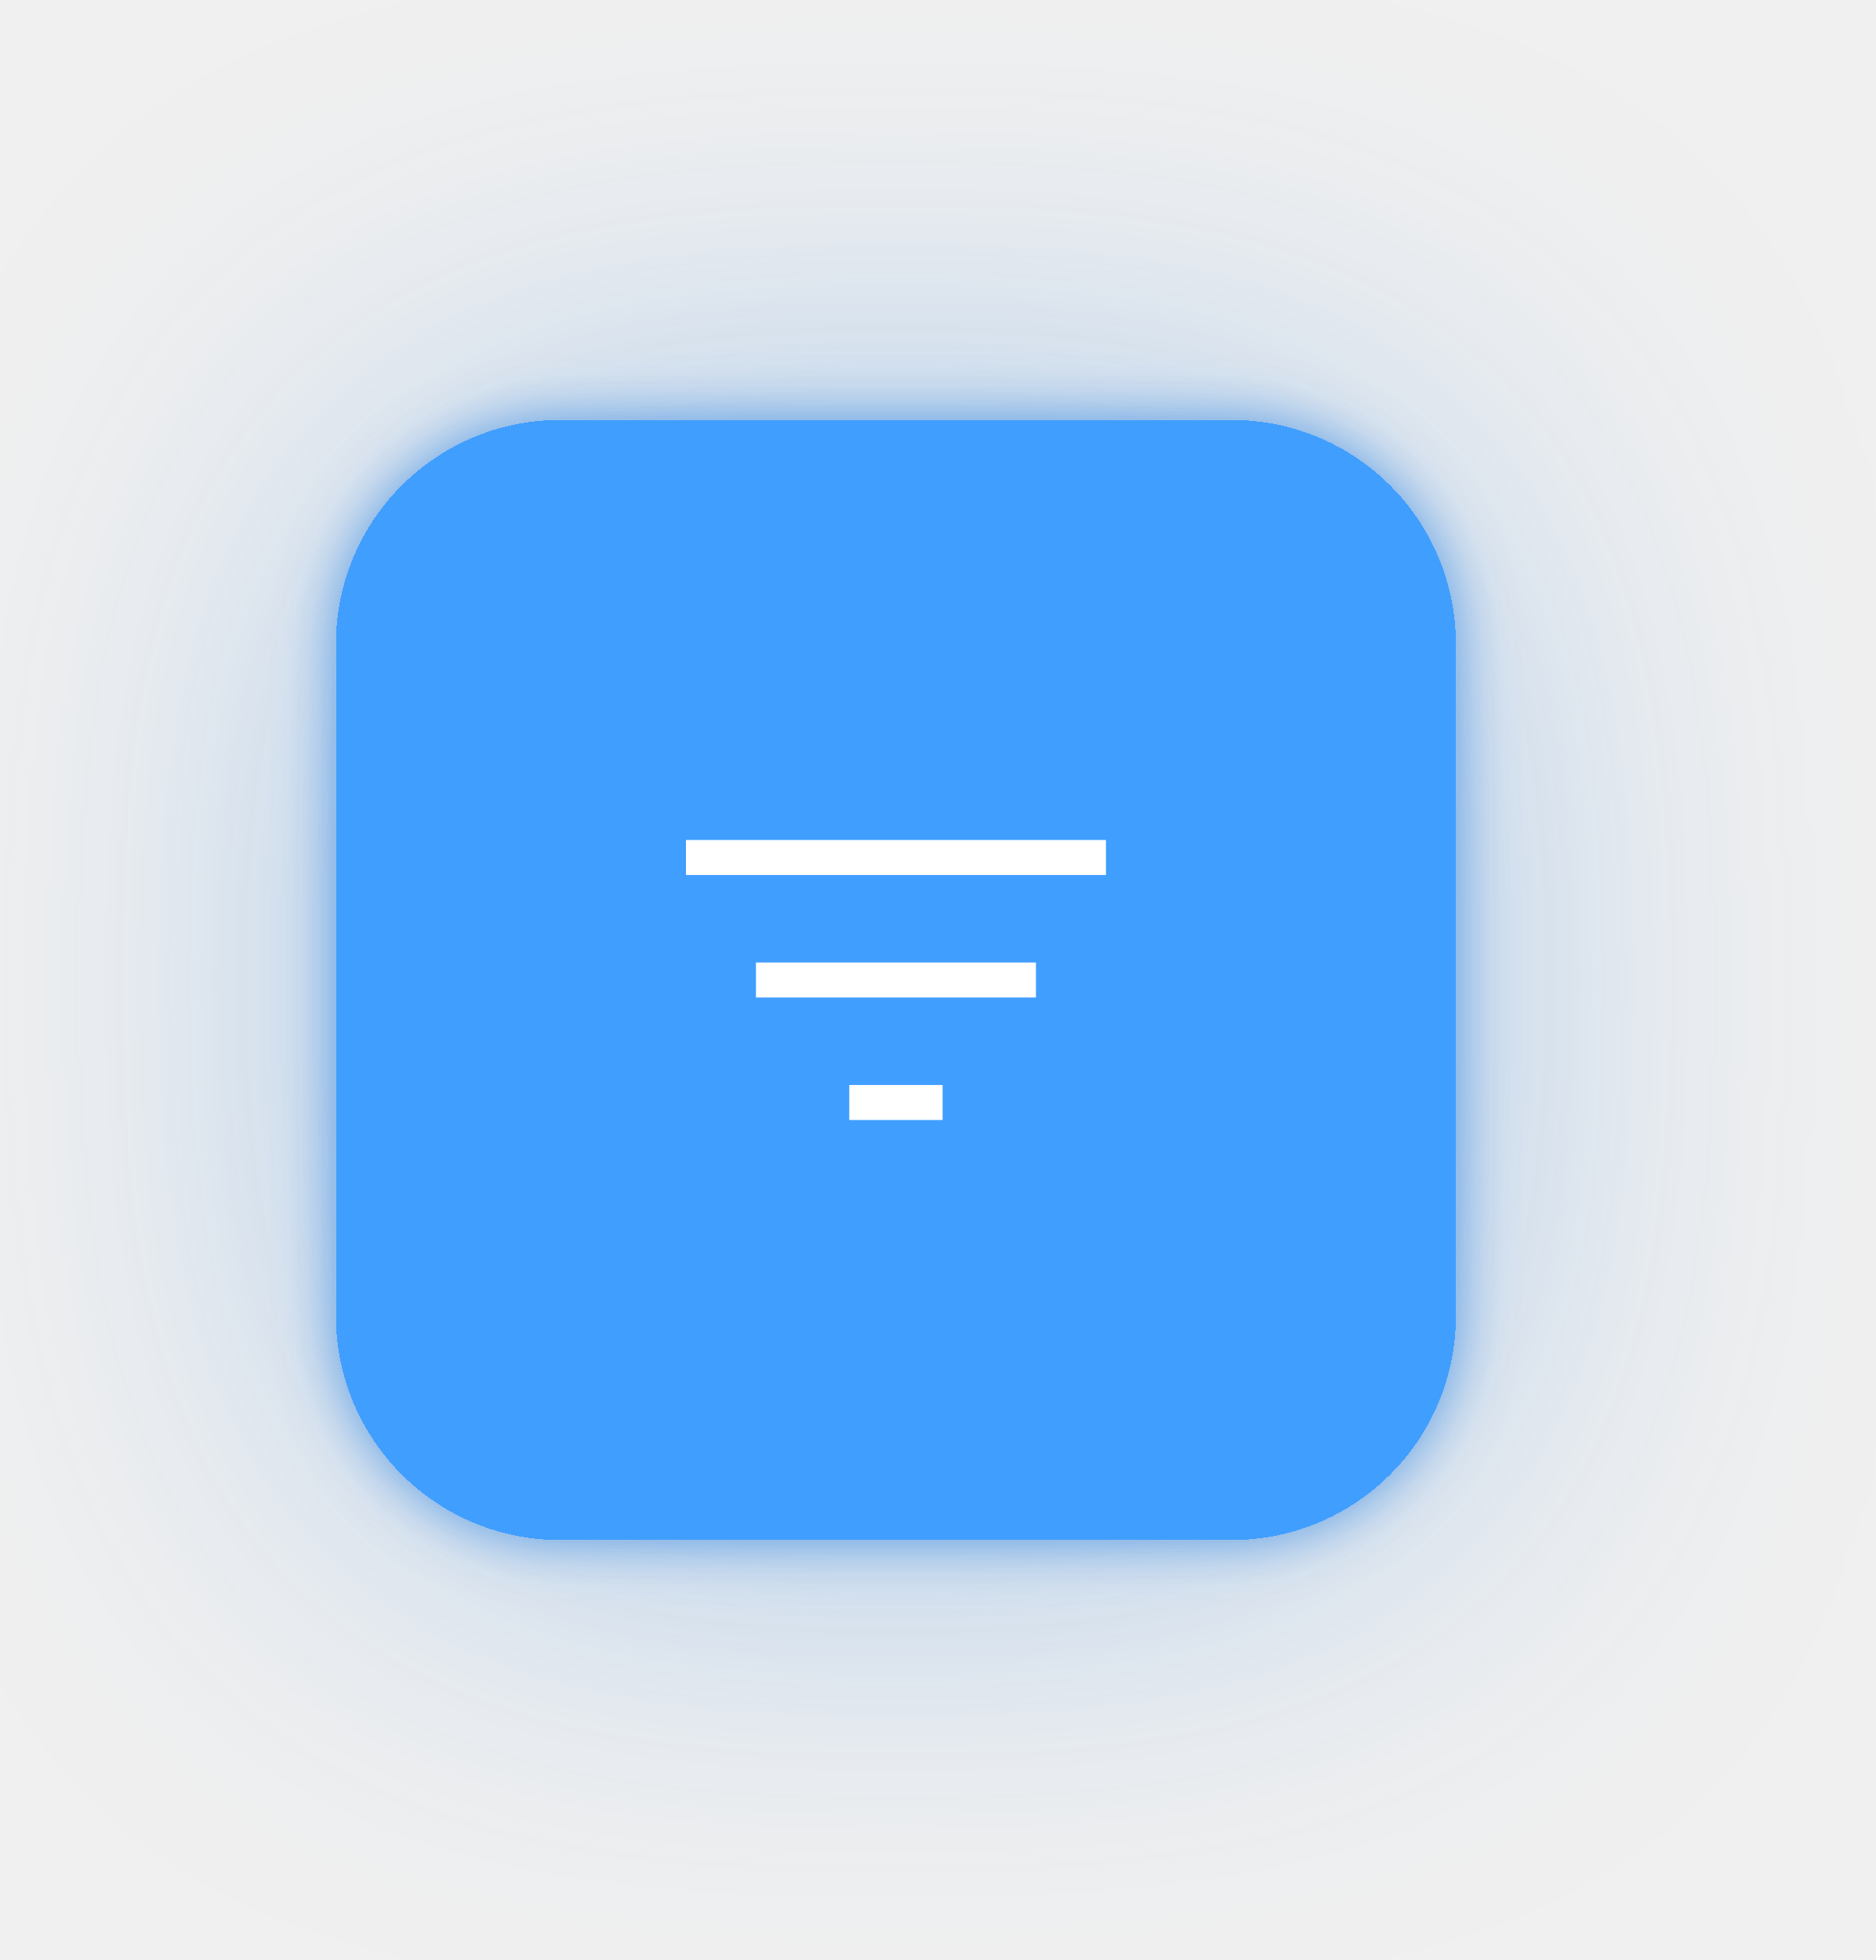
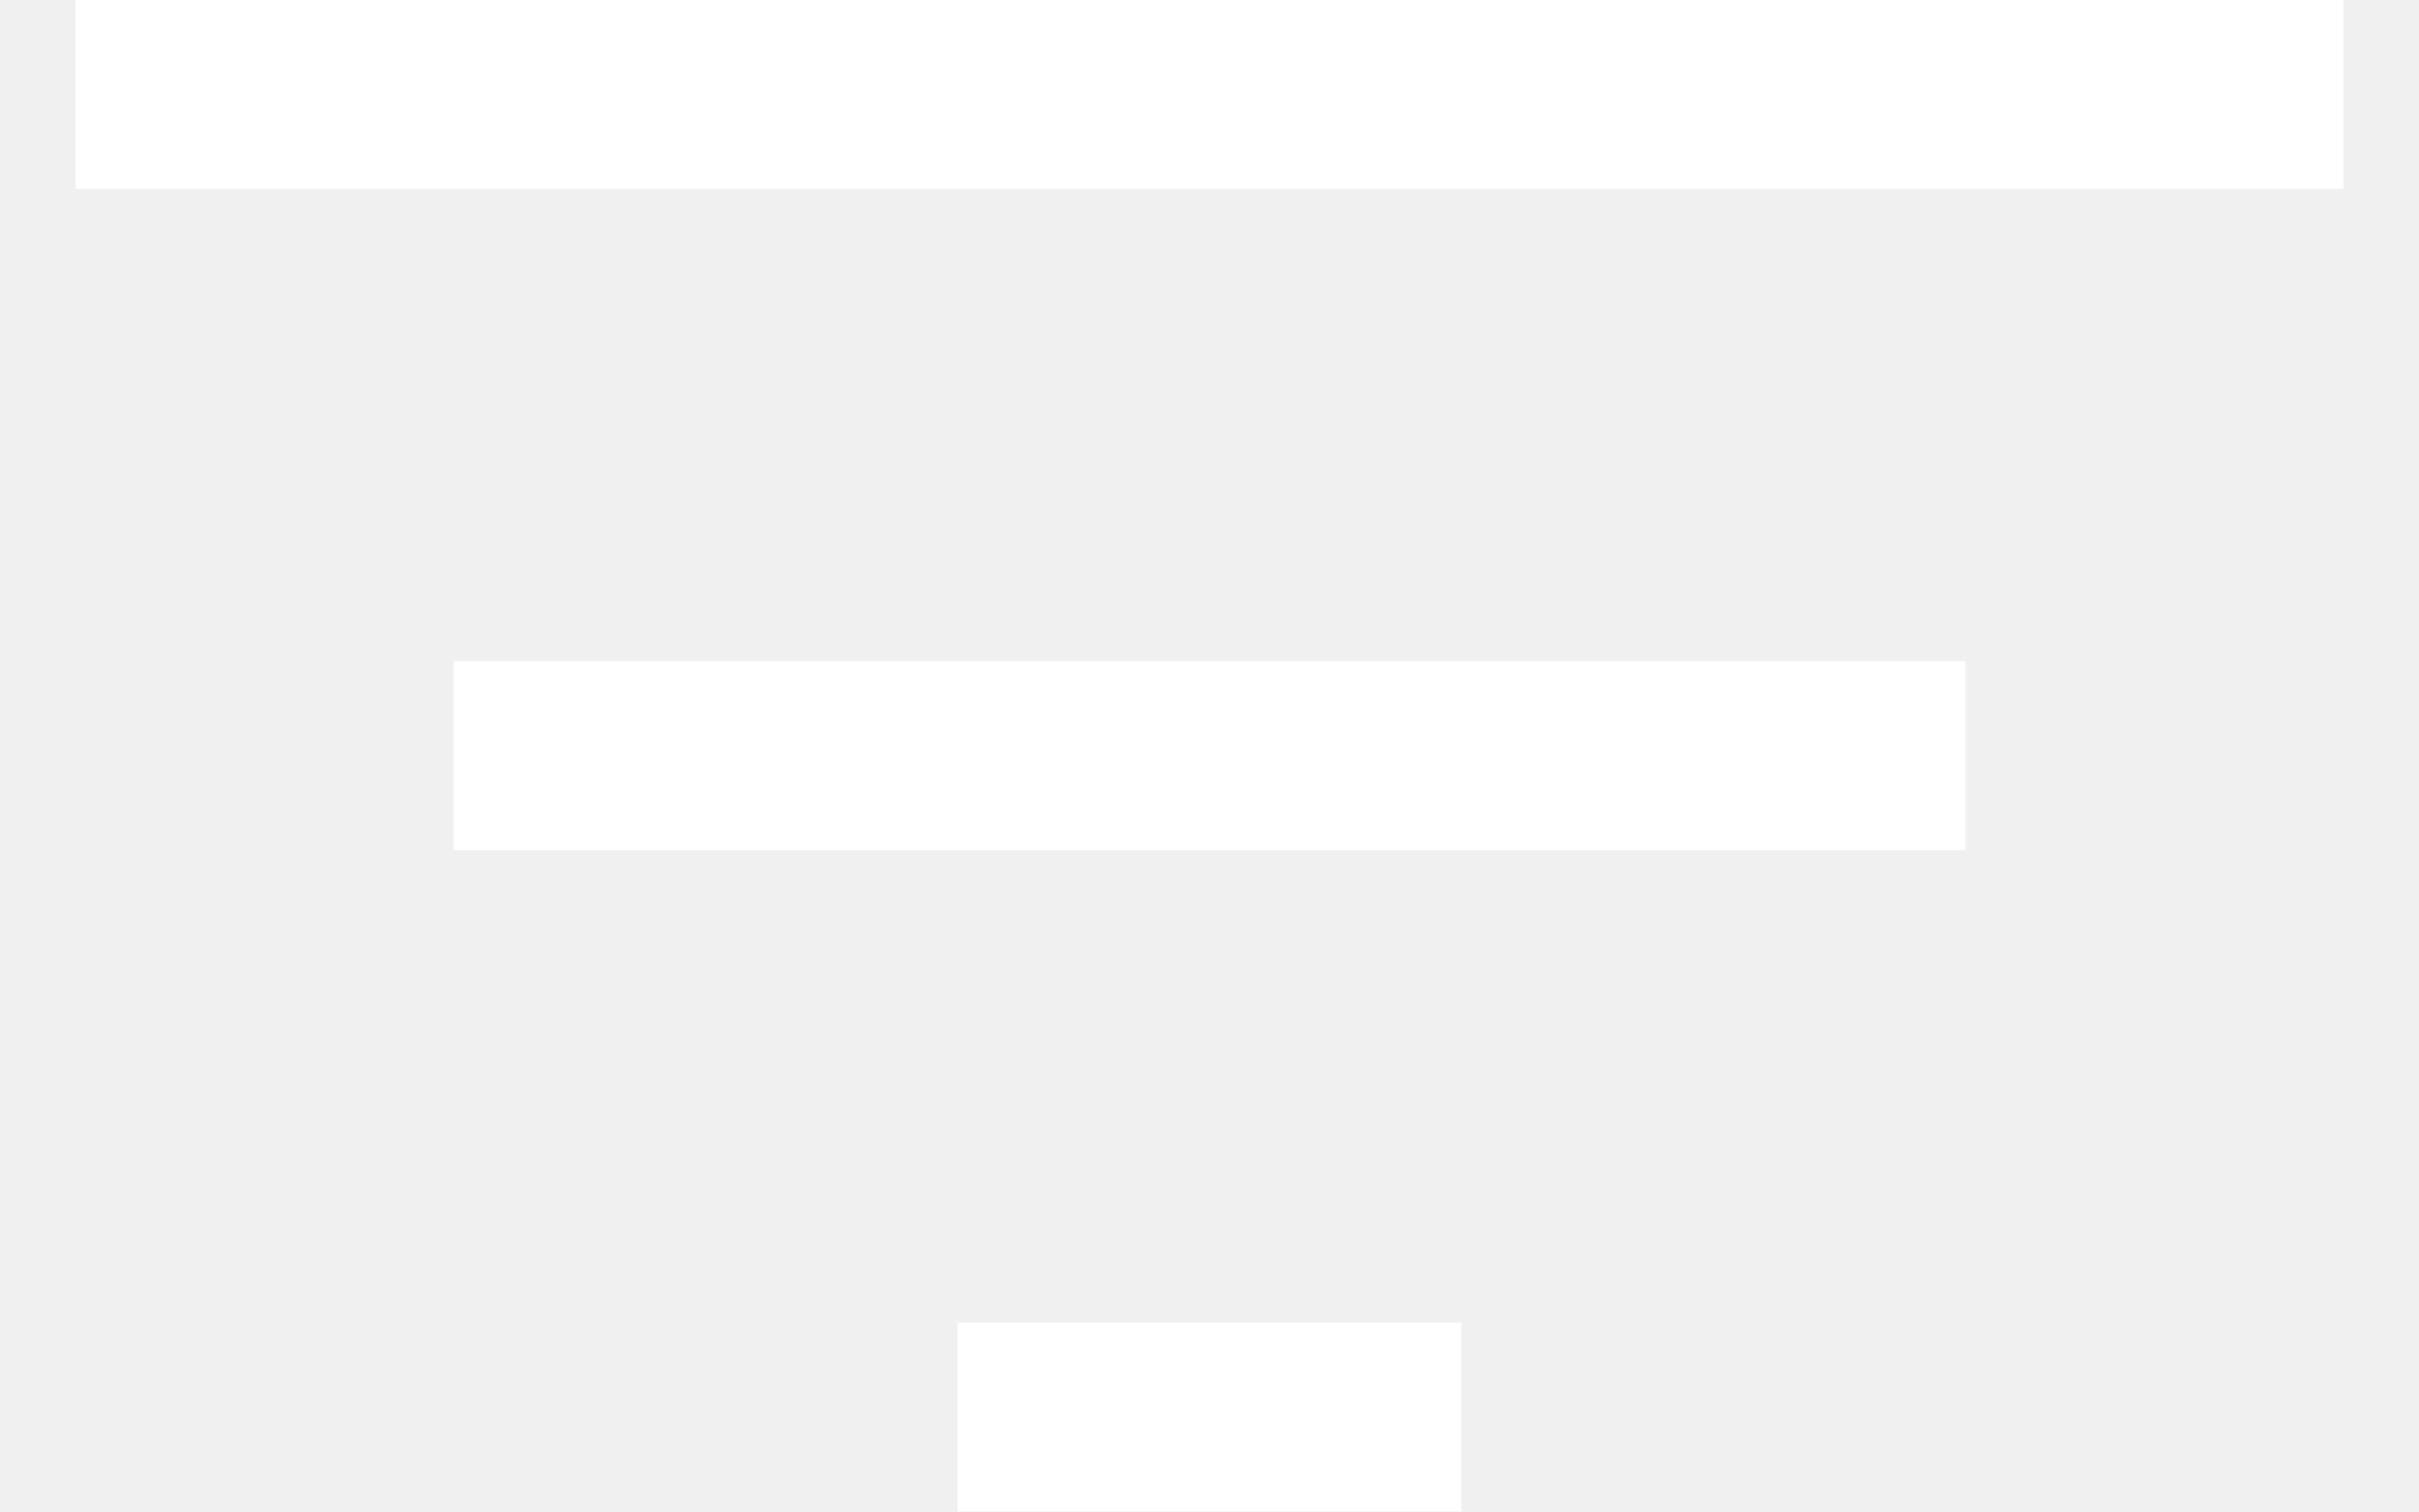
- <svg xmlns="http://www.w3.org/2000/svg" width="67" height="70" viewBox="0 0 67 70" fill="none">
-   <g filter="url(#filter0_dd_38_4674)">
-     <rect x="12" y="15" width="40" height="40" rx="8" fill="#409EFF" shape-rendering="crispEdges" />
-     <path d="M30.333 40V38.75H33.667V40H30.333ZM27 35.625V34.375H37V35.625H27ZM24.5 31.25V30H39.5V31.25H24.5Z" fill="white" />
-   </g>
-   <defs>
-     <filter id="filter0_dd_38_4674" x="-3" y="0" width="70" height="70" filterUnits="userSpaceOnUse" color-interpolation-filters="sRGB">
-       <feFlood flood-opacity="0" result="BackgroundImageFix" />
-       <feColorMatrix in="SourceAlpha" type="matrix" values="0 0 0 0 0 0 0 0 0 0 0 0 0 0 0 0 0 0 127 0" result="hardAlpha" />
-       <feOffset />
-       <feGaussianBlur stdDeviation="7.5" />
-       <feComposite in2="hardAlpha" operator="out" />
-       <feColorMatrix type="matrix" values="0 0 0 0 0 0 0 0 0 0.416 0 0 0 0 0.863 0 0 0 0.3 0" />
-       <feBlend mode="normal" in2="BackgroundImageFix" result="effect1_dropShadow_38_4674" />
-       <feColorMatrix in="SourceAlpha" type="matrix" values="0 0 0 0 0 0 0 0 0 0 0 0 0 0 0 0 0 0 127 0" result="hardAlpha" />
-       <feOffset />
-       <feGaussianBlur stdDeviation="1" />
-       <feComposite in2="hardAlpha" operator="out" />
-       <feColorMatrix type="matrix" values="0 0 0 0 0 0 0 0 0 0.416 0 0 0 0 0.863 0 0 0 0.58 0" />
-       <feBlend mode="normal" in2="effect1_dropShadow_38_4674" result="effect2_dropShadow_38_4674" />
-       <feBlend mode="normal" in="SourceGraphic" in2="effect2_dropShadow_38_4674" result="shape" />
-     </filter>
-   </defs>
+ <svg xmlns="http://www.w3.org/2000/svg" width="16" height="10" viewBox="0 0 16 10" fill="none">
+   <path d="M6.333 10V8.75H9.667V10H6.333ZM3 5.625V4.375H13V5.625H3ZM0.5 1.25V0H15.5V1.25H0.5Z" fill="white" />
</svg>
